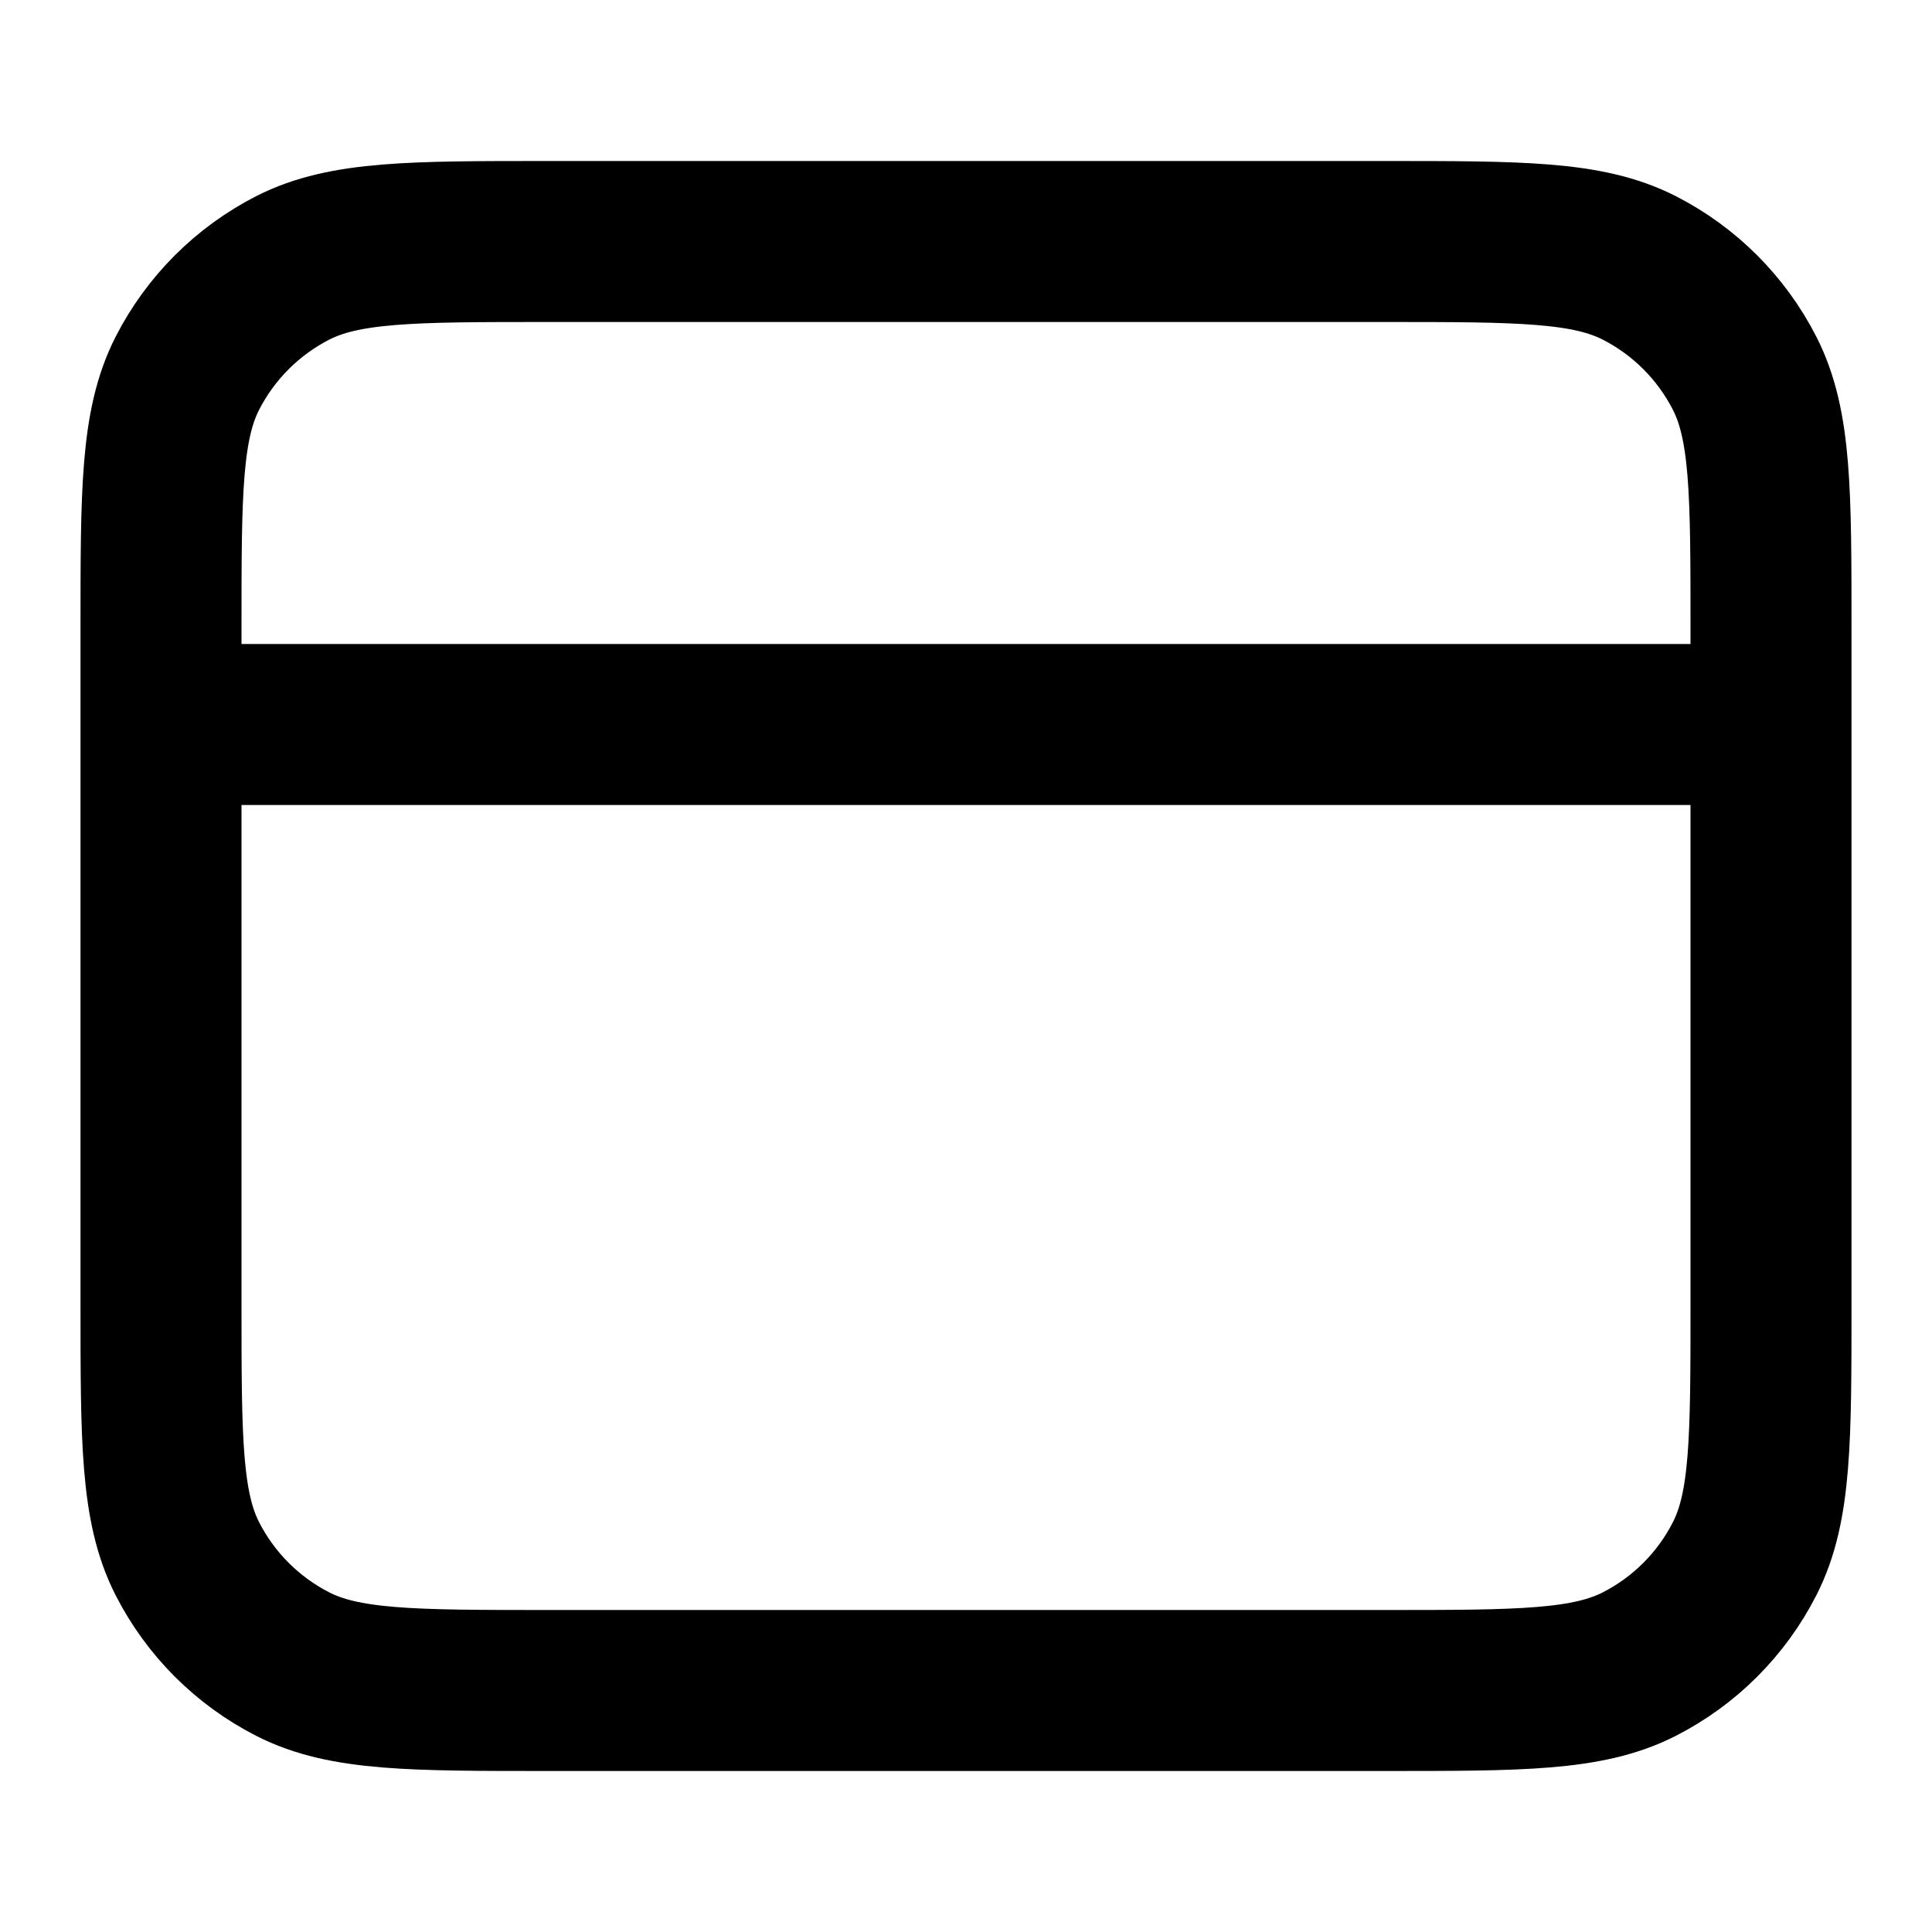
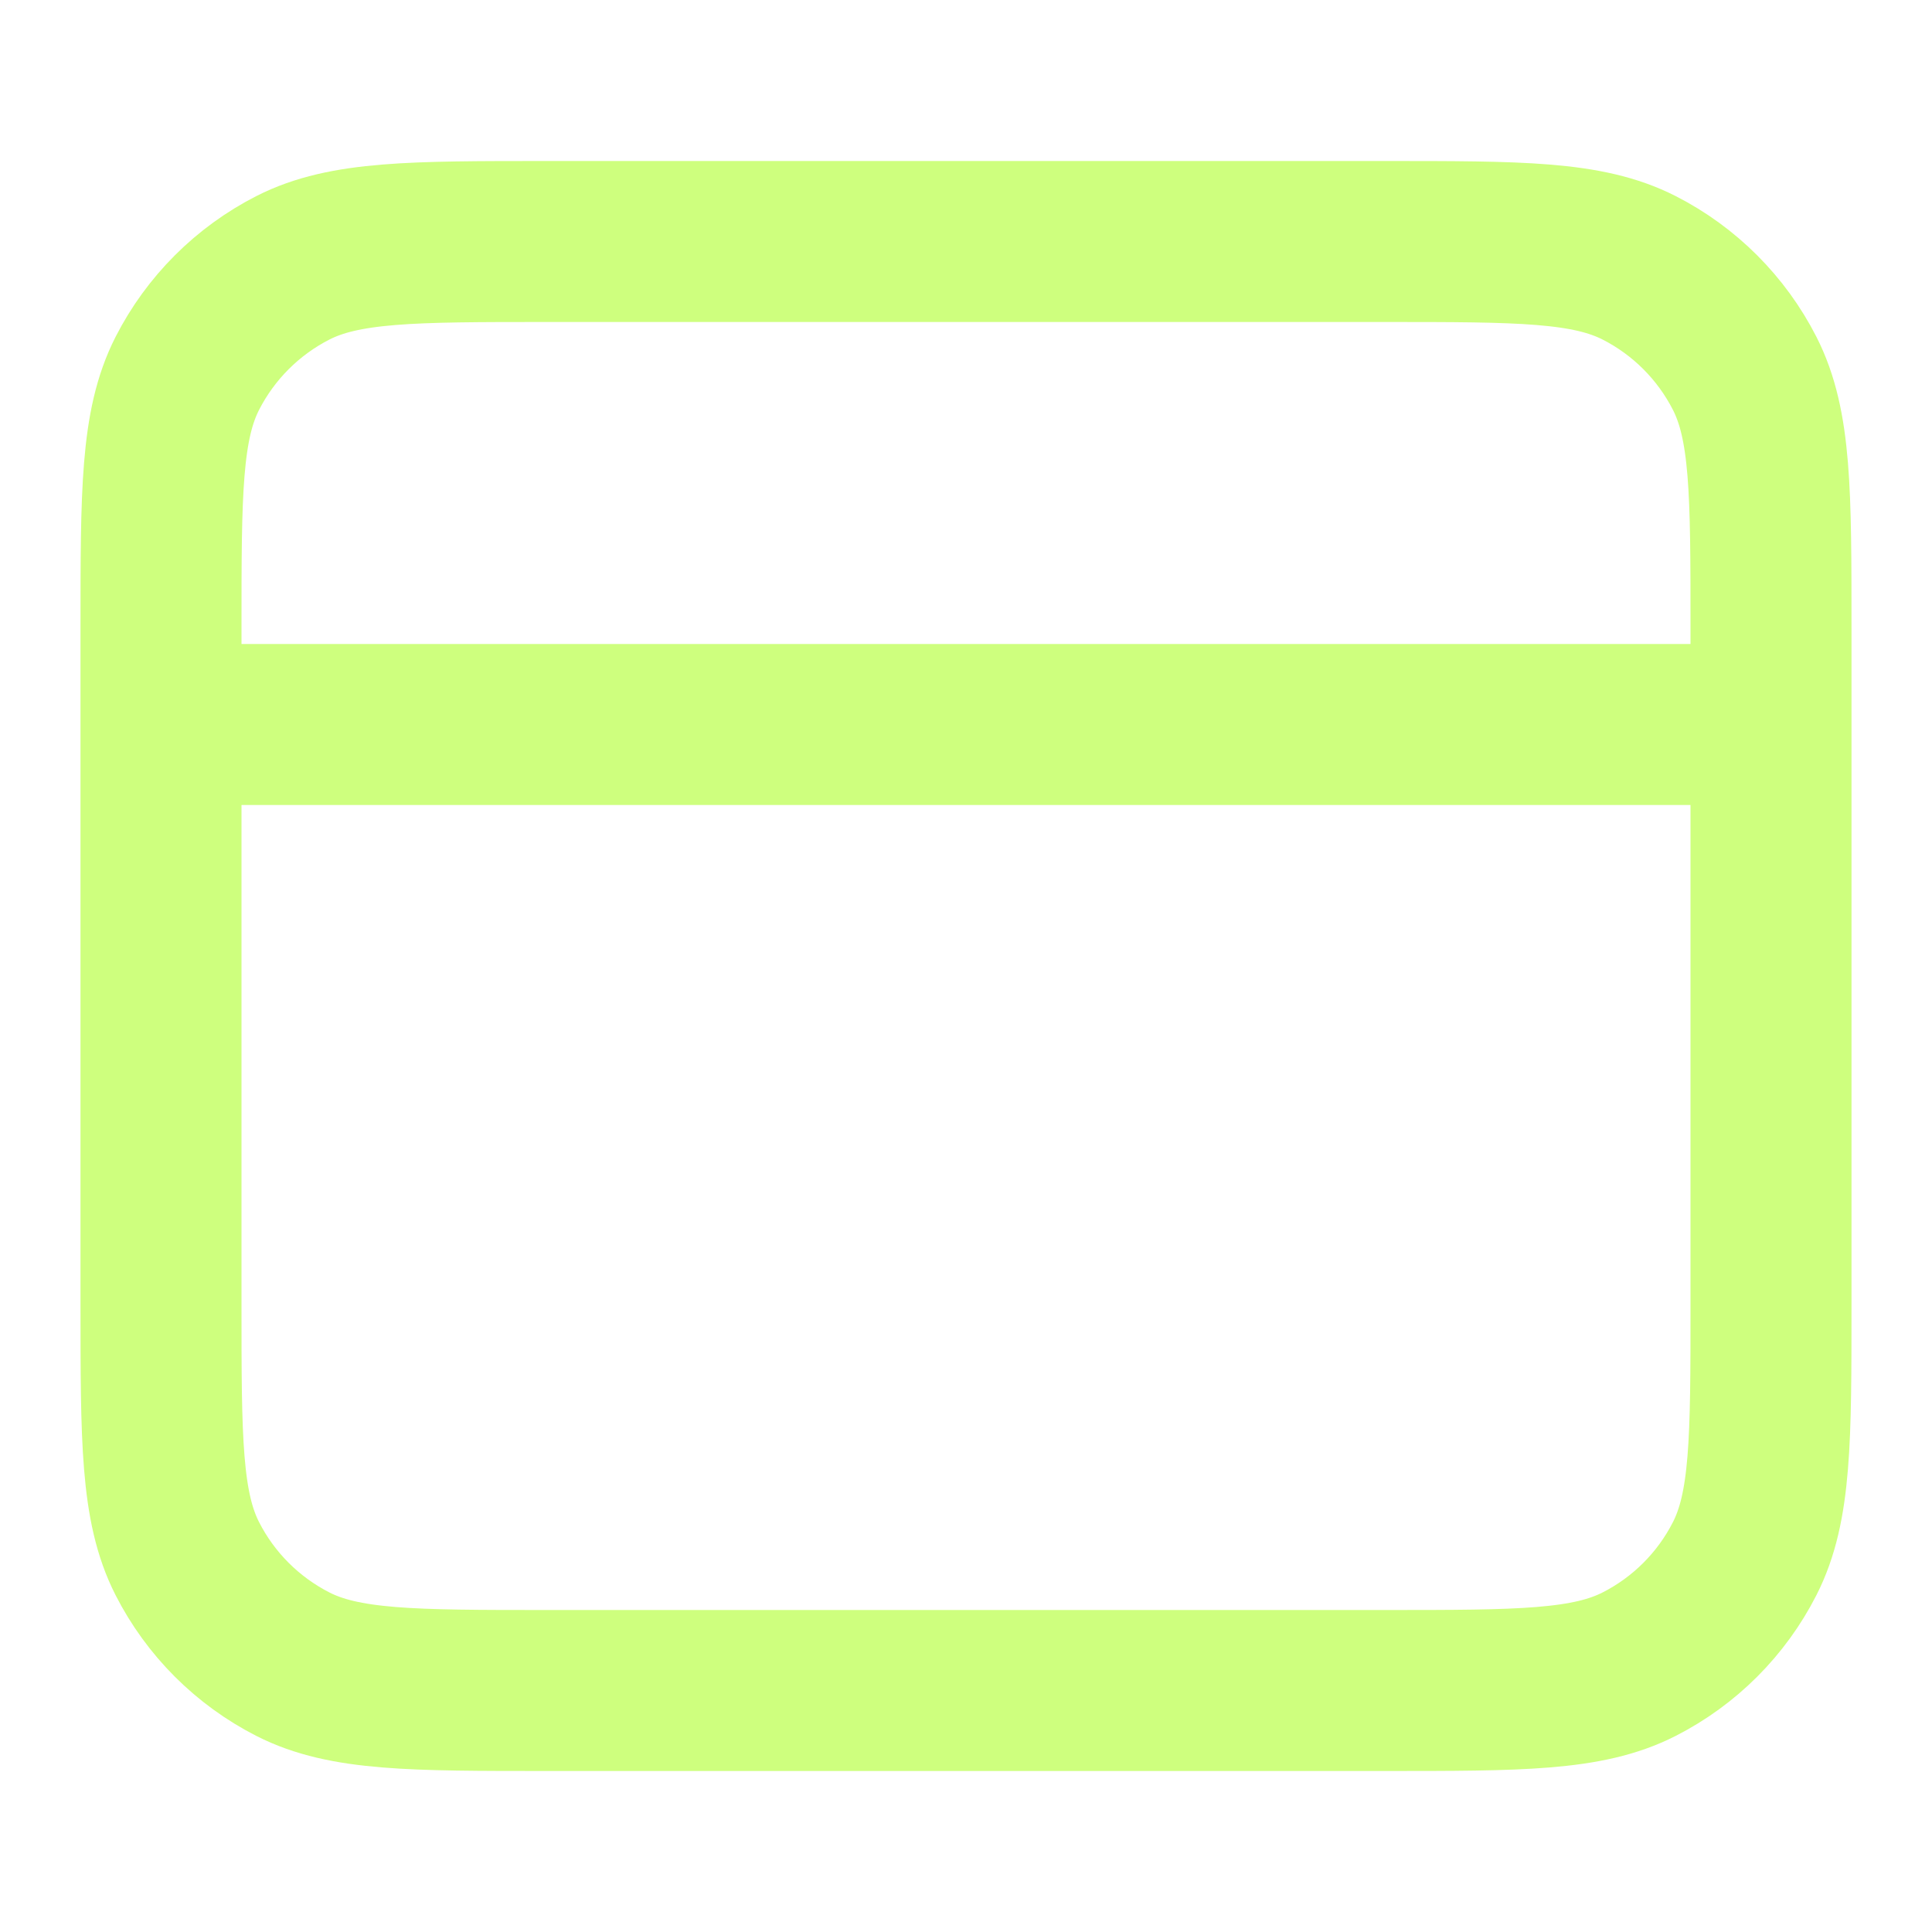
<svg xmlns="http://www.w3.org/2000/svg" width="24" height="24" viewBox="0 0 24 24" fill="none">
-   <path d="M22 9H2M2 7.8V16.2C2 17.88 2 18.72 2.327 19.362C2.615 19.927 3.074 20.385 3.638 20.673C4.28 21 5.12 21 6.8 21H17.2C18.88 21 19.72 21 20.362 20.673C20.927 20.385 21.385 19.927 21.673 19.362C22 18.72 22 17.88 22 16.2V7.8C22 6.12 22 5.28 21.673 4.638C21.385 4.074 20.927 3.615 20.362 3.327C19.72 3 18.88 3 17.2 3H6.8C5.12 3 4.28 3 3.638 3.327C3.074 3.615 2.615 4.074 2.327 4.638C2 5.28 2 6.12 2 7.8Z" stroke="black" stroke-width="2" stroke-linecap="round" stroke-linejoin="round" />
+   <path d="M22 9H2M2 7.8V16.2C2 17.88 2 18.72 2.327 19.362C2.615 19.927 3.074 20.385 3.638 20.673C4.28 21 5.12 21 6.8 21H17.2C18.88 21 19.72 21 20.362 20.673C20.927 20.385 21.385 19.927 21.673 19.362C22 18.72 22 17.88 22 16.2V7.8C22 6.12 22 5.28 21.673 4.638C21.385 4.074 20.927 3.615 20.362 3.327C19.72 3 18.88 3 17.2 3H6.8C5.12 3 4.28 3 3.638 3.327C3.074 3.615 2.615 4.074 2.327 4.638C2 5.28 2 6.12 2 7.8Z" stroke="#CEFF7E" stroke-width="2" stroke-linecap="round" stroke-linejoin="round" />
</svg>
